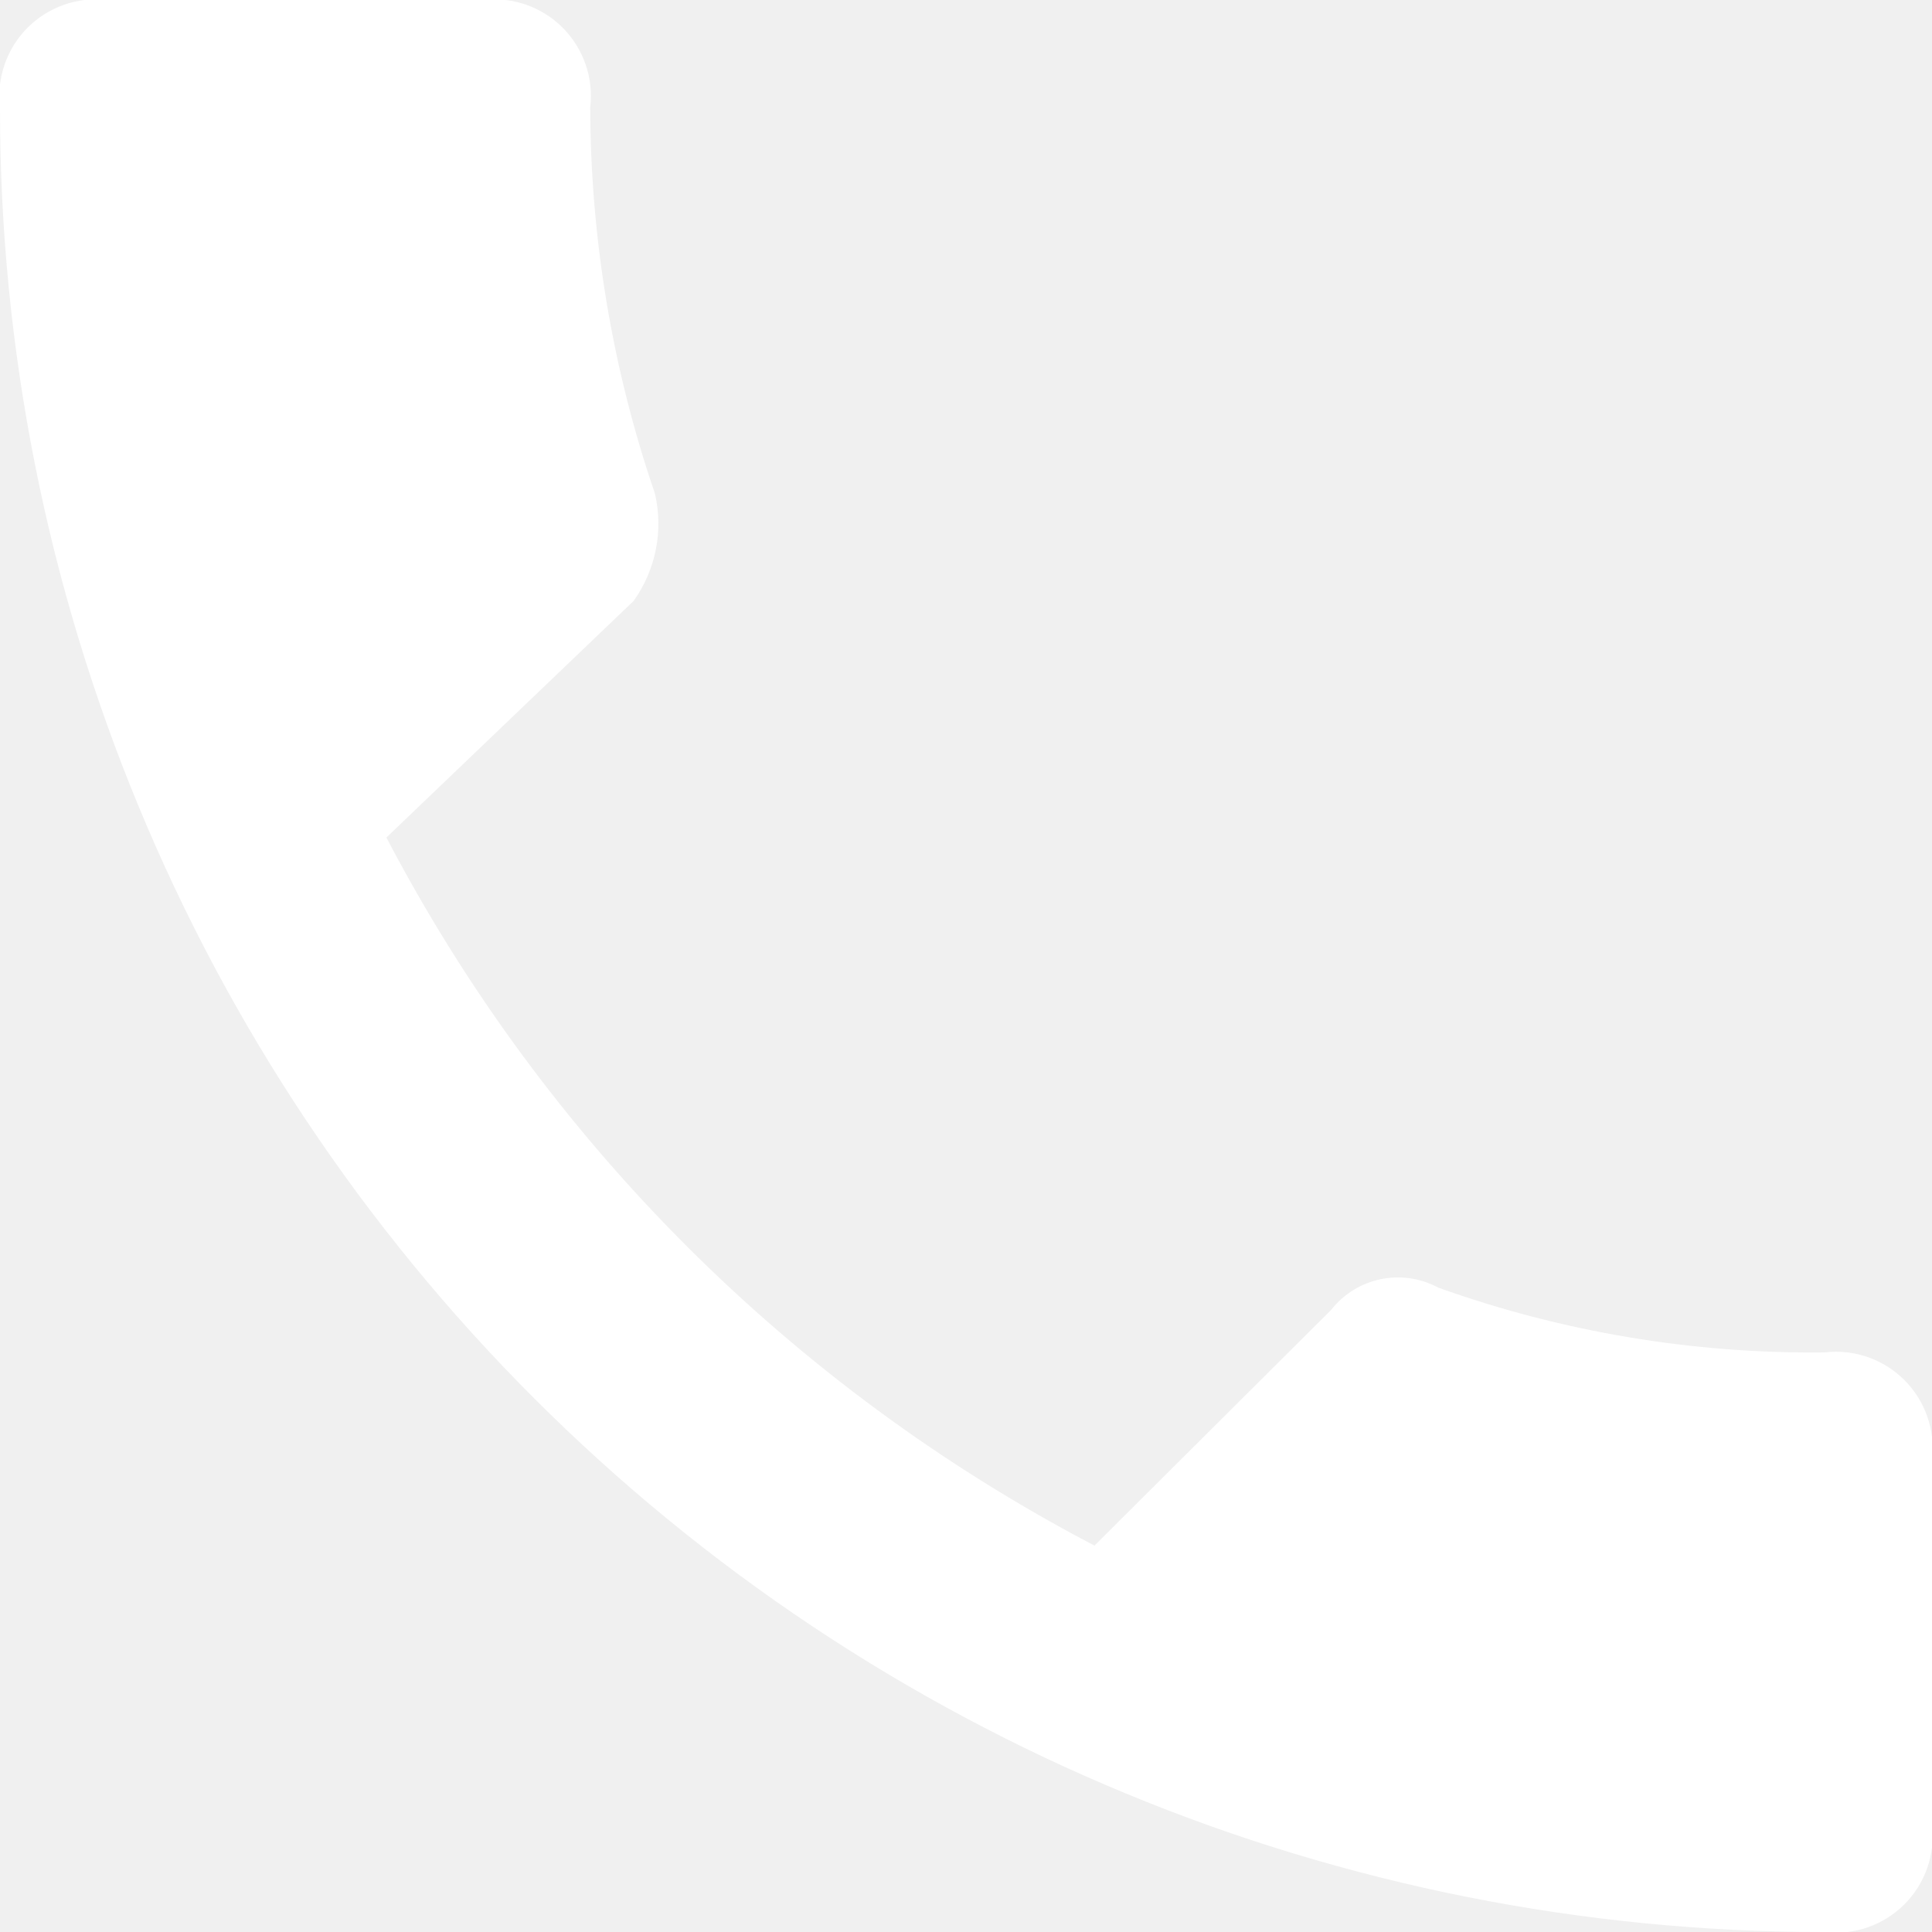
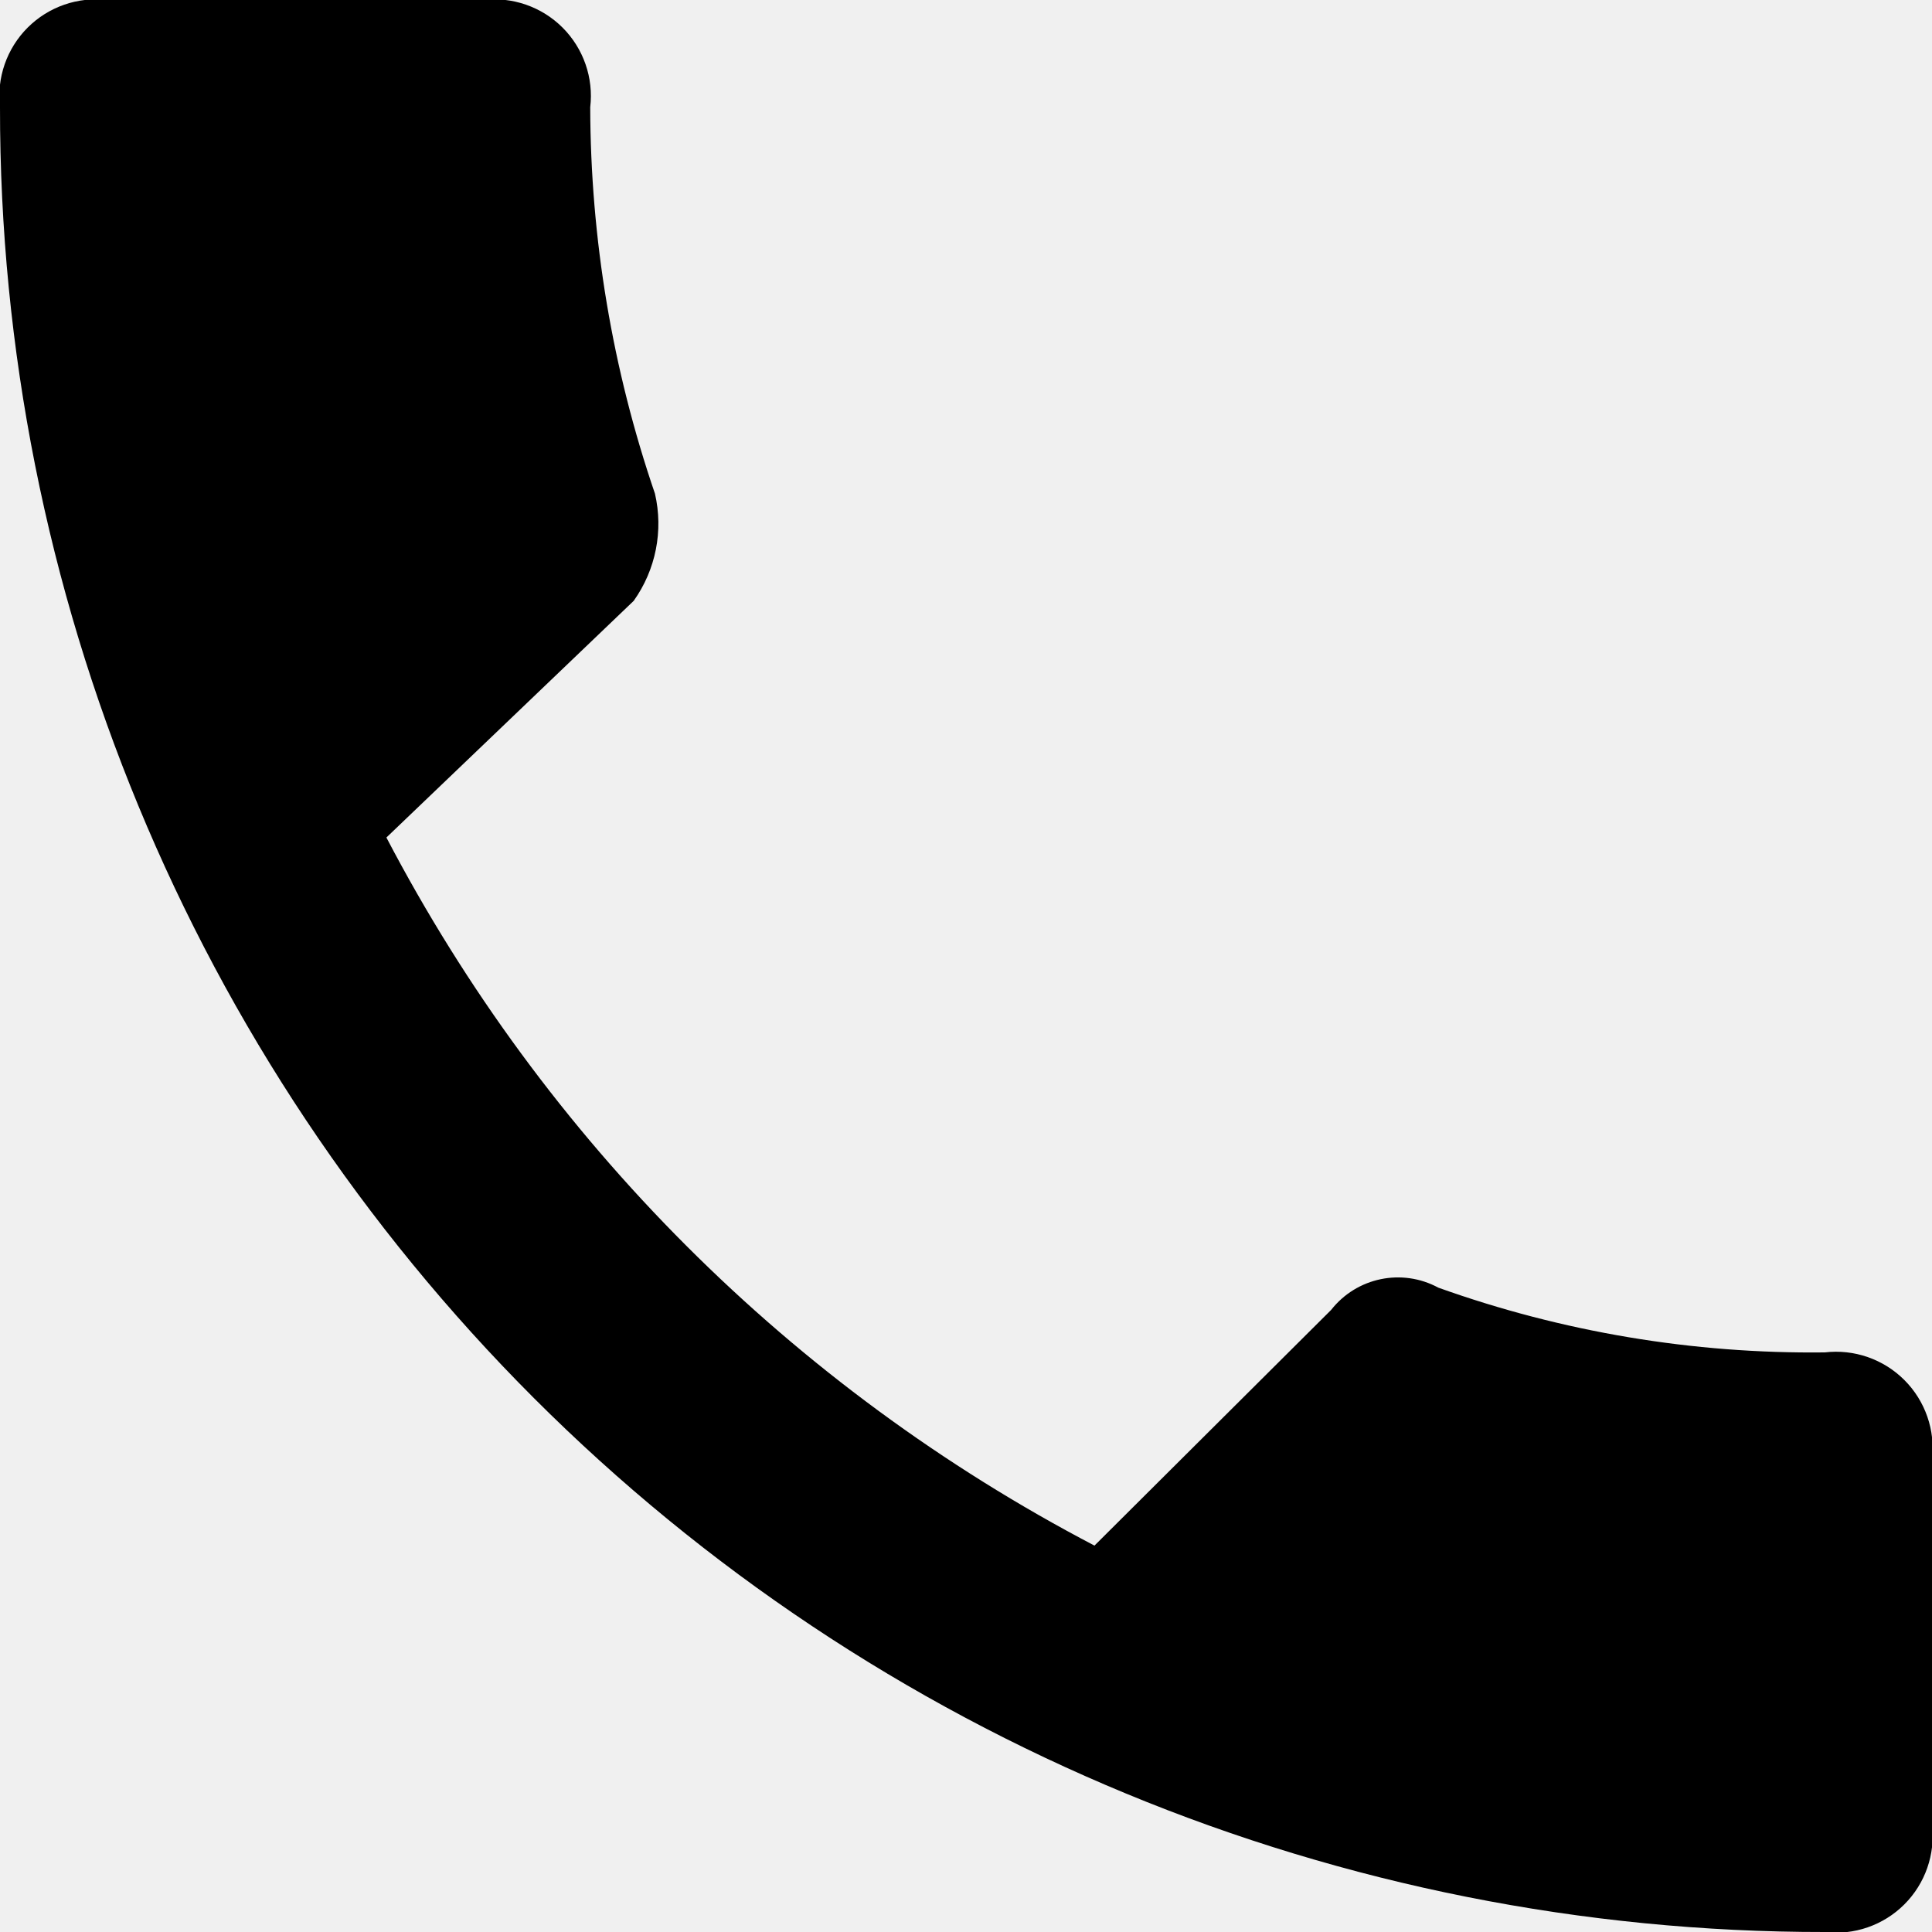
- <svg xmlns="http://www.w3.org/2000/svg" width="20px" height="20px" viewBox="0 0 20 20" version="1.1">
-   <defs />
-   <g id="Page-1" stroke="none" stroke-width="1" fill="none" fill-rule="evenodd">
-     <g id="phone" transform="translate(-1, -1)" fill="#FFFFFF" fill-rule="nonzero">
+ <svg xmlns="http://www.w3.org/2000/svg" viewBox="0 0 20 20">
+   <g id="Page-1" stroke="none" stroke-width="1" fill-rule="evenodd">
+     <g id="phone" transform="translate(-1, -1)" fill-rule="nonzero">
      <path d="M5,9.67 C6.639,12.804 9.196,15.361 12.33,17 L14.78,14.56 C15.045,14.223 15.513,14.126 15.89,14.33 C17.173,14.789 18.527,15.016 19.89,15 C20.194,14.964 20.498,15.07 20.714,15.286 C20.93,15.502 21.036,15.806 21,16.11 L21,19.89 C21.036,20.194 20.93,20.498 20.714,20.714 C20.498,20.93 20.194,21.036 19.89,21 C14.878,21.005 10.071,19.017 6.527,15.473 C2.983,11.929 0.995,7.122 1,2.11 C0.964,1.806 1.07,1.502 1.286,1.286 C1.502,1.07 1.806,0.964 2.11,1 L6,1 C6.304,0.964 6.608,1.07 6.824,1.286 C7.04,1.502 7.146,1.806 7.11,2.11 C7.113,3.471 7.339,4.822 7.78,6.11 C7.869,6.494 7.789,6.898 7.56,7.22 L5,9.67 Z" id="Shape" />
    </g>
  </g>
</svg>
